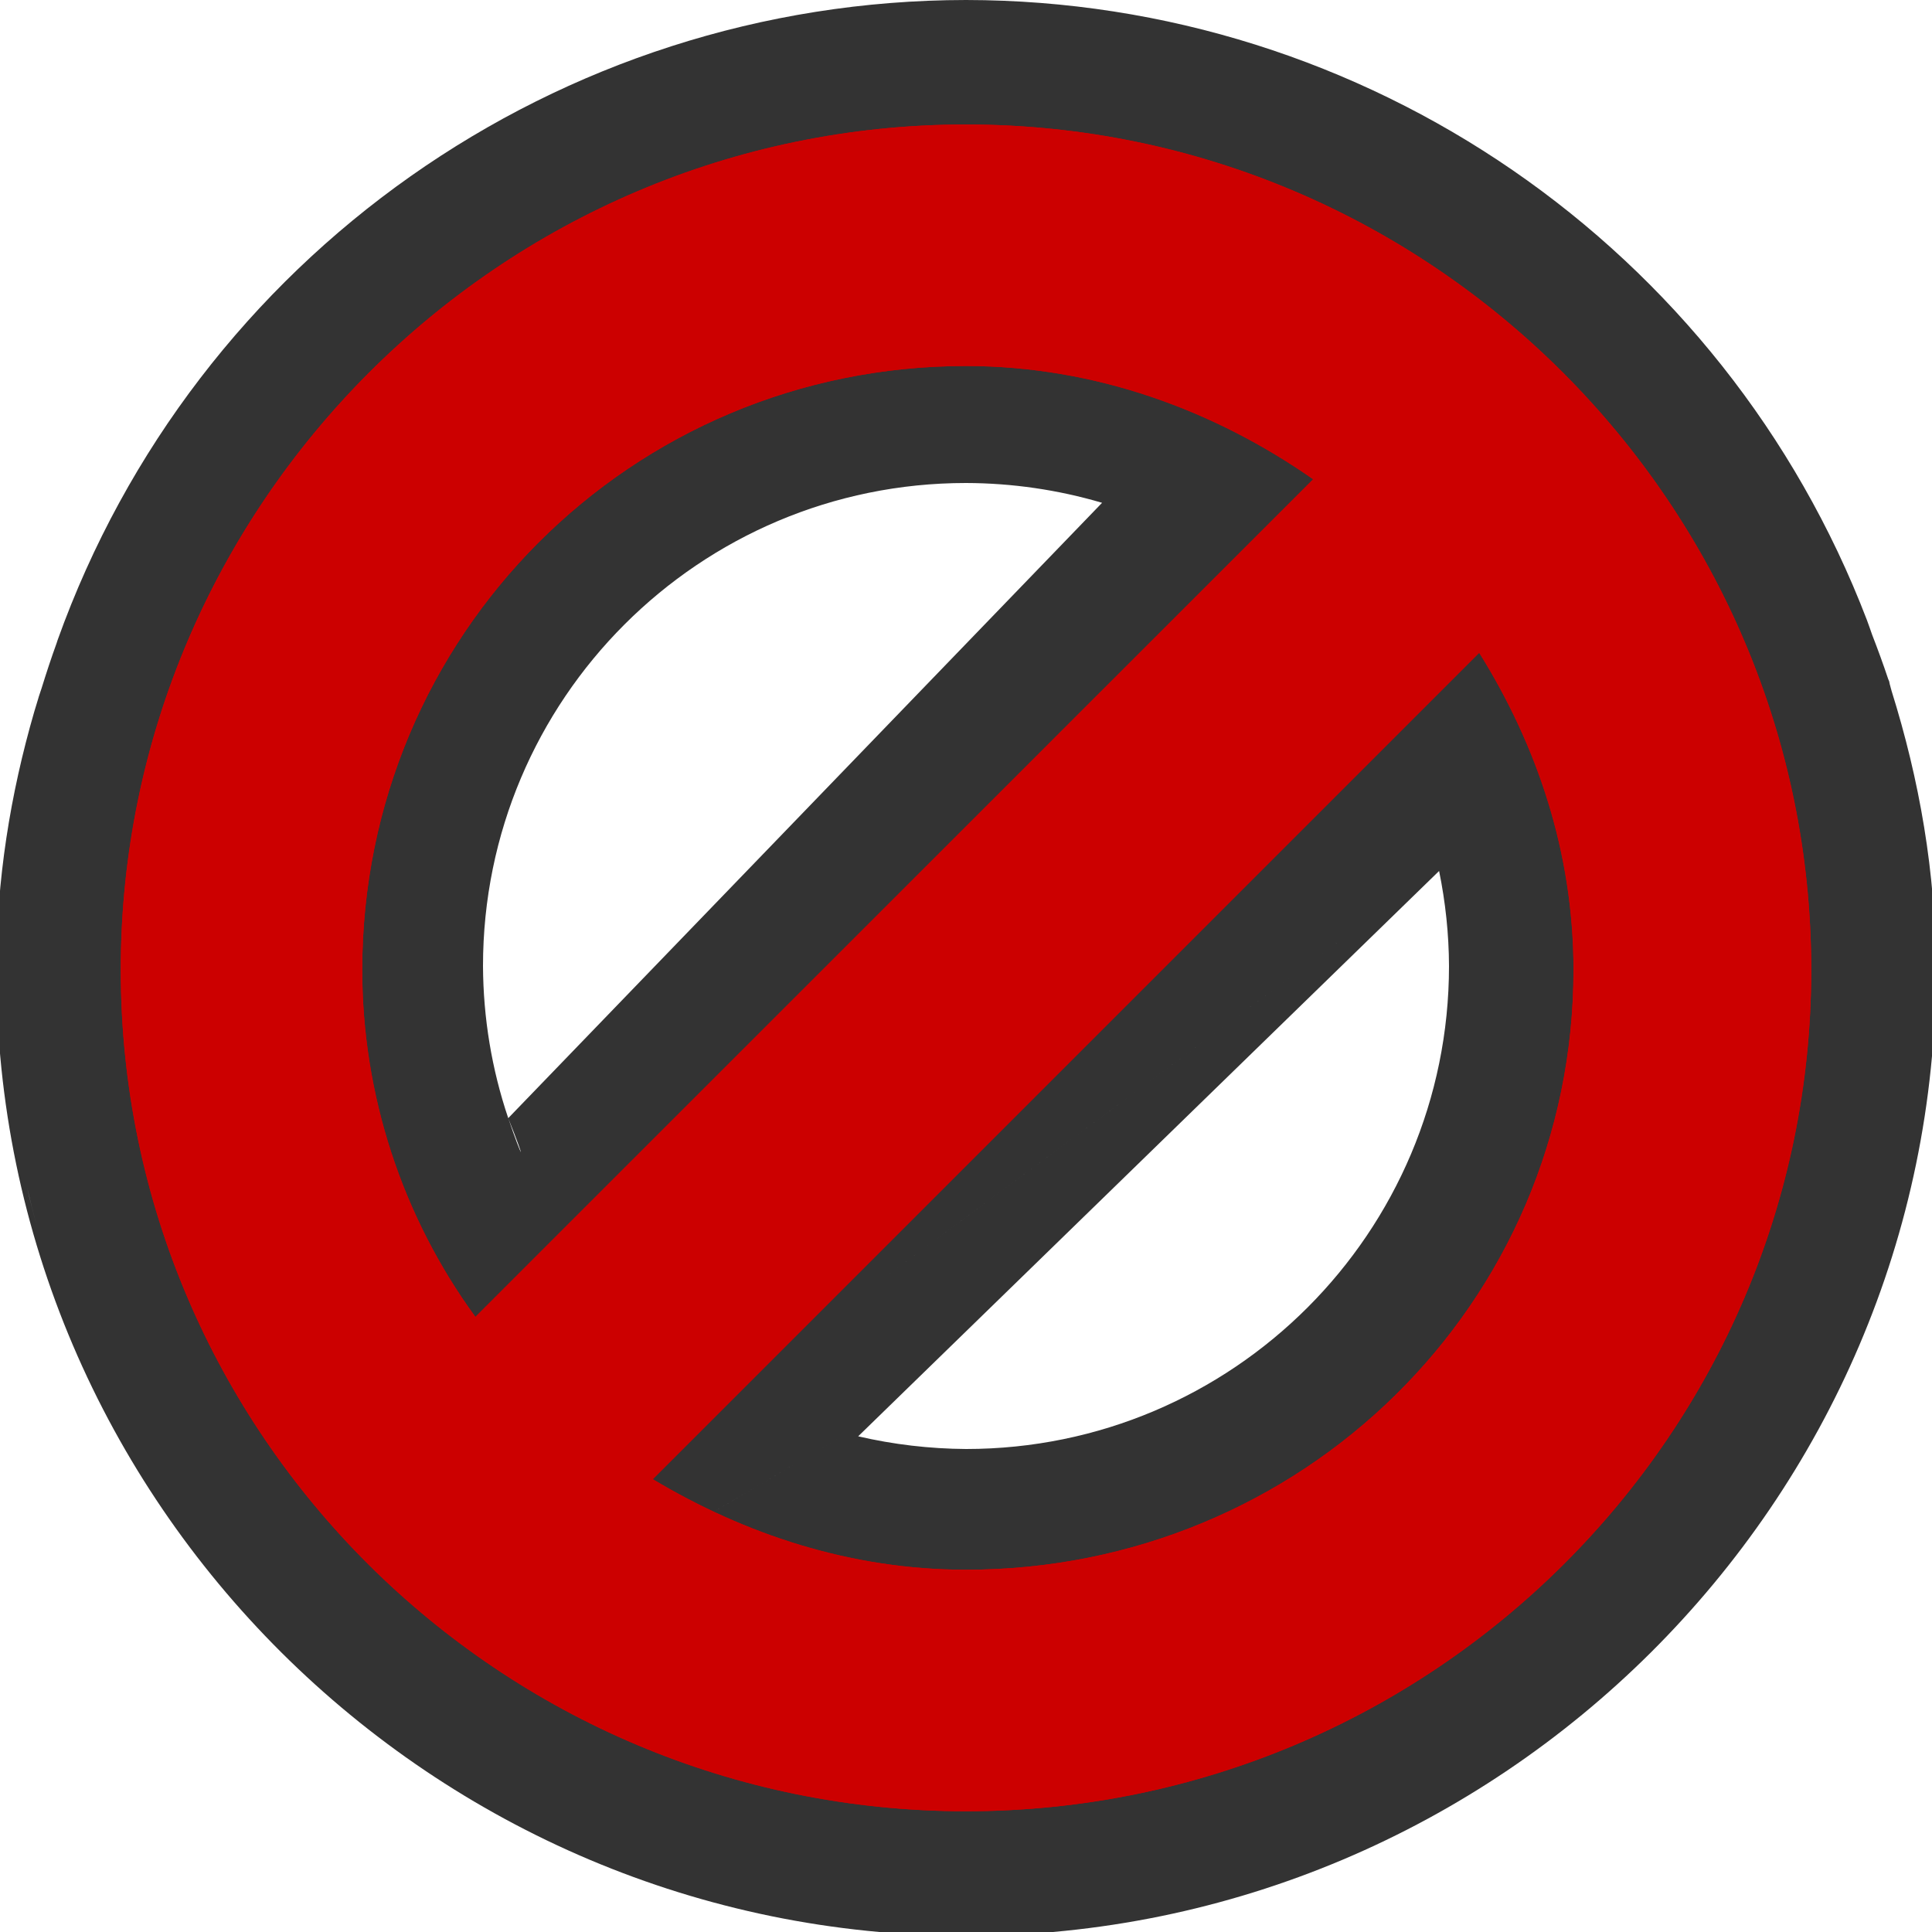
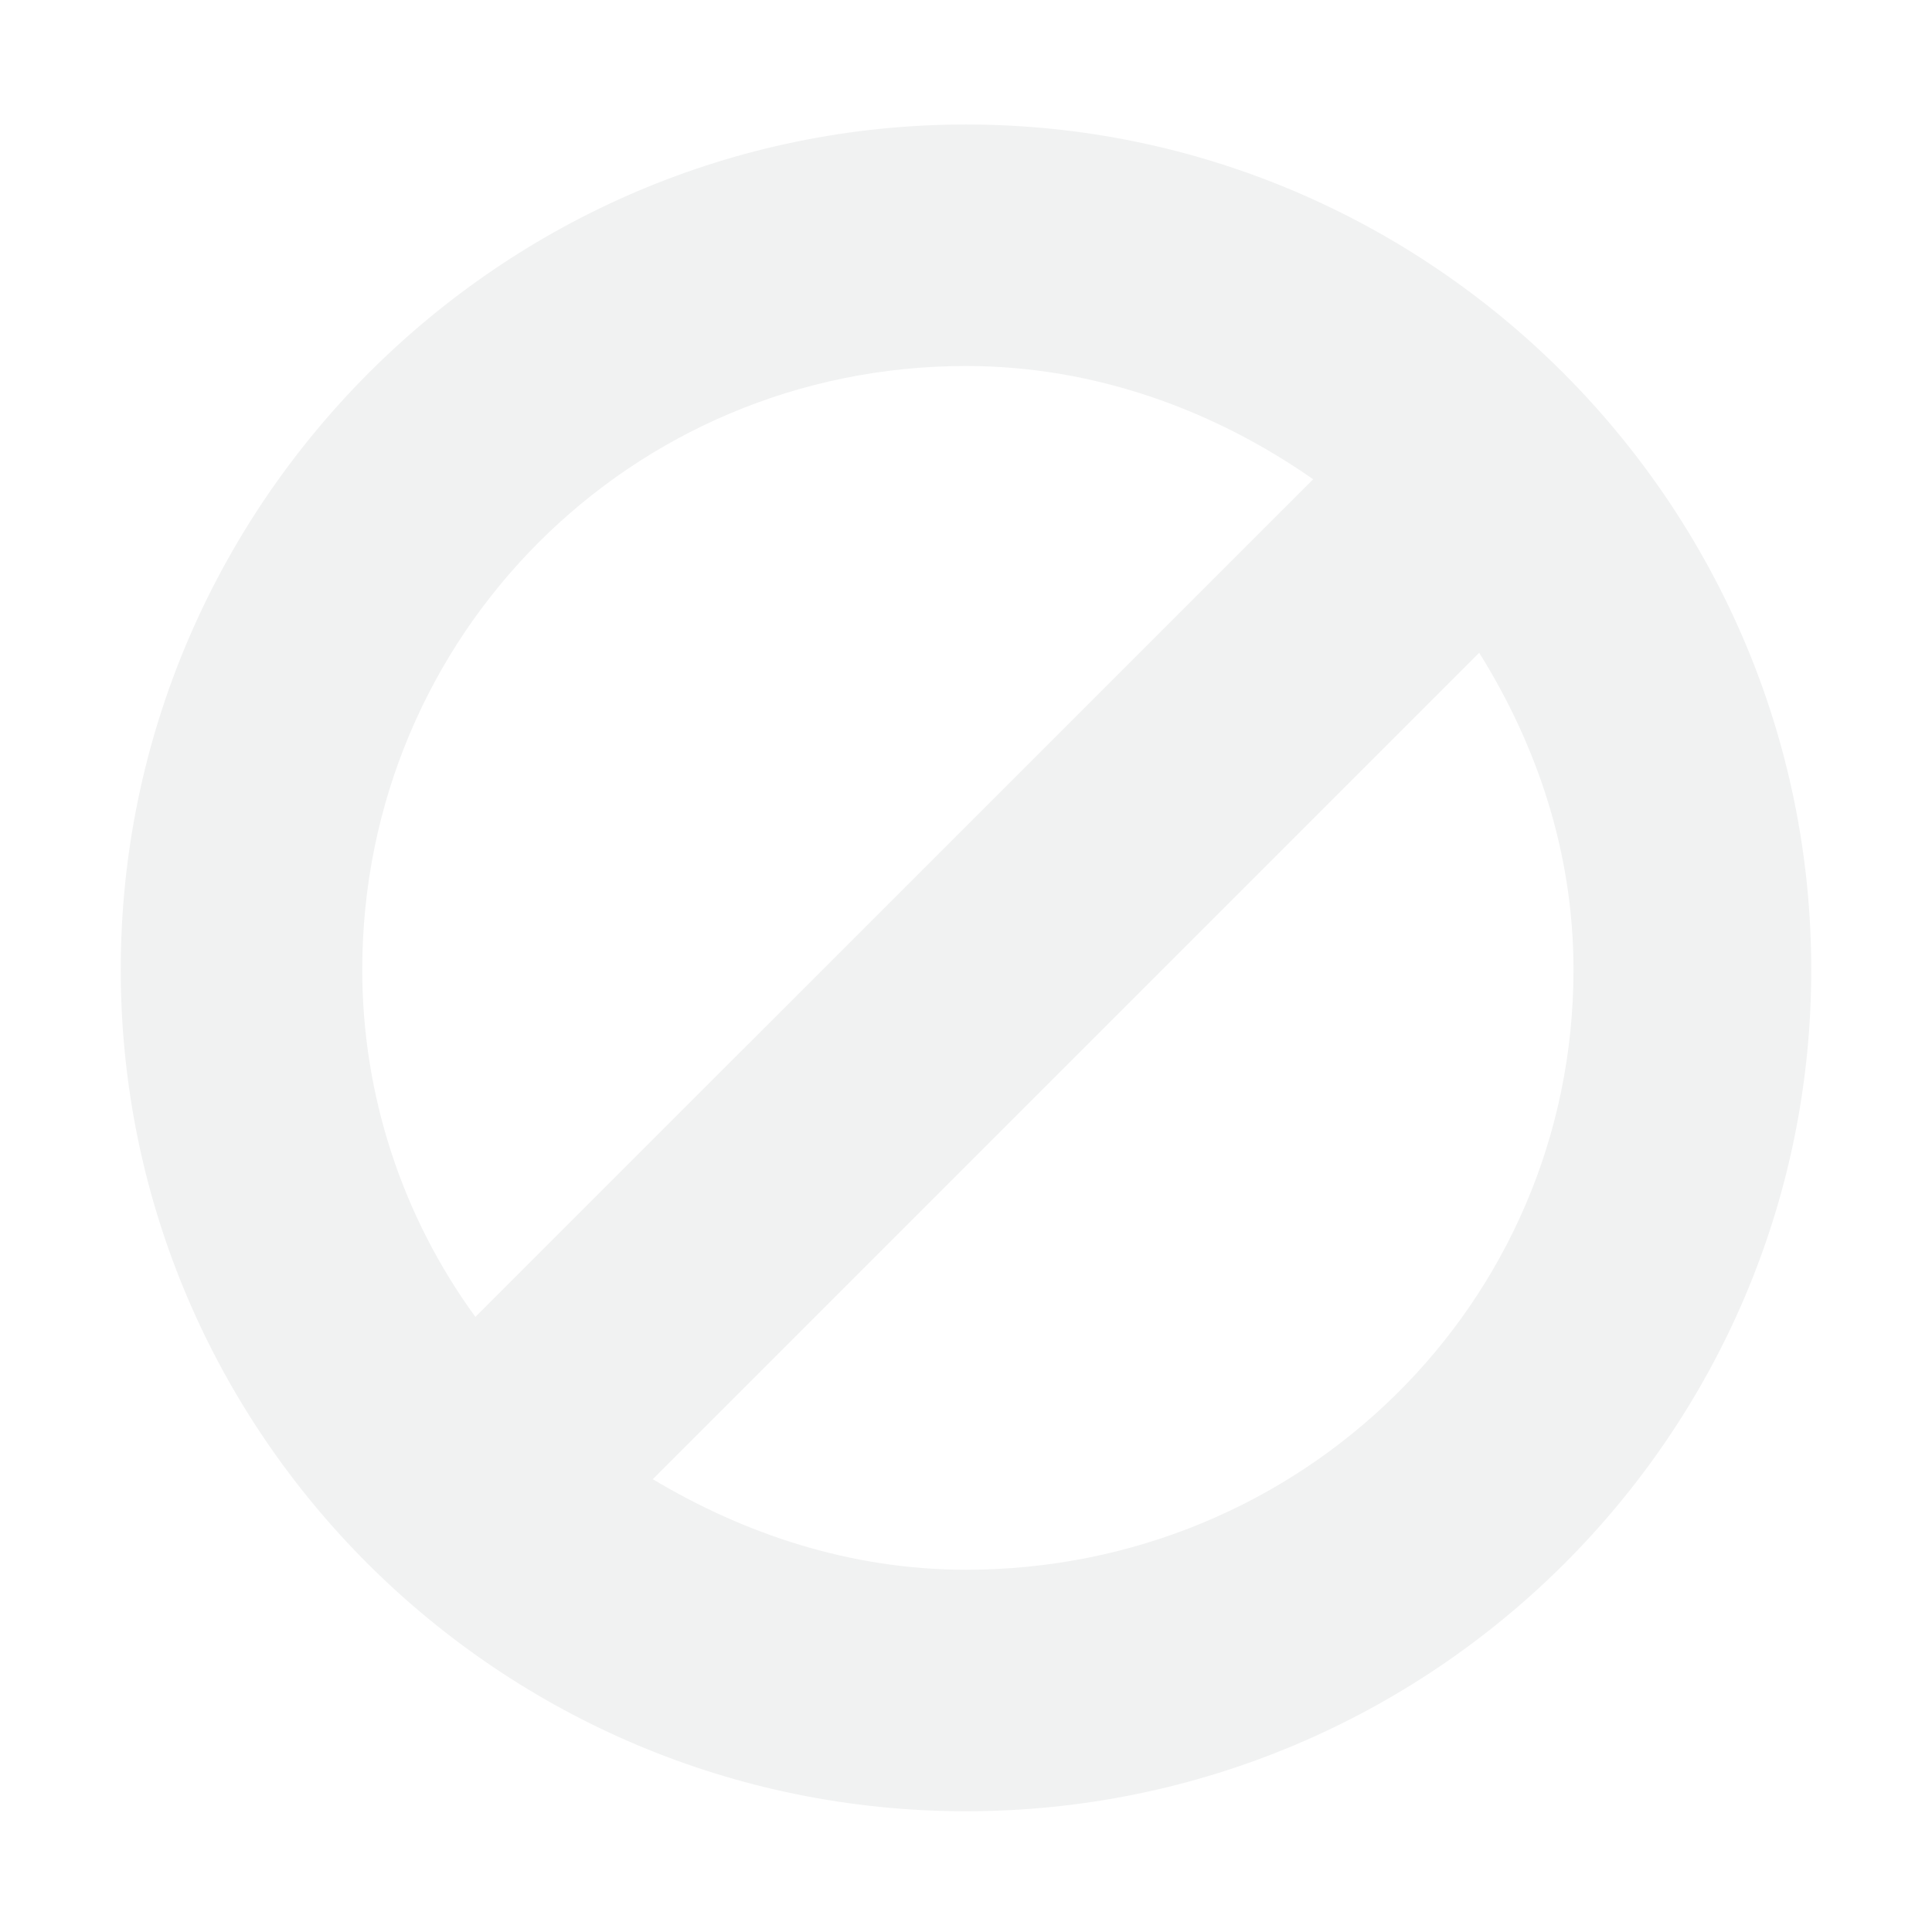
<svg xmlns="http://www.w3.org/2000/svg" version="1.1" viewBox="0 0 16 16">
-   <path d="m8 0c-3.375 0.003-6.385 2.124-7.523 5.301-0.003 0.008-0.005 0.017-0.008 0.025-0.045 0.124-0.086 0.249-0.125 0.375-0.009 0.03-0.021 0.059-0.029 0.09-0.011 0.034-0.021 0.068-0.031 0.102-0.198 0.682-0.314 1.396-0.314 2.139 0 4.406 3.615 8 8.031 8 4.416 0 8.031-3.594 8.031-8 0-0.806-0.137-1.577-0.367-2.311l-0.002-0.008c-0.001-0.005-0.003-0.009-0.004-0.014-0.002-0.008-0.004-0.016-0.006-0.023l-0.002-0.006c-0.002-0.01-0.004-0.02-0.006-0.029-0-0.001-0.002-0.003-0.002-0.004l-0.006-0.014c-0.041-0.123-0.086-0.246-0.133-0.367-0.014-0.04-0.028-0.081-0.043-0.121-1.184-3.09-4.15-5.131-7.46-5.135zm0 4c0.382 0.001 0.761 0.056 1.127 0.164 0.295 0.103 0.243 0.074 0 0l-4.918 5.096c0.163 0.409 0.114 0.338 0 0-0.137-0.406-0.207-0.831-0.209-1.26 0-2.209 1.791-4 4-4zm-7.732 1.969c-0.007 0.032-0.015 0.064-0.021 0.096 0.007-0.032 0.014-0.064 0.021-0.096zm11.644 1.217c-7.941 5.876-3.971 2.938 0 0zm0.006 0.027c0.053 0.259 0.081 0.523 0.082 0.787 0 2.209-1.791 4-4 4-0.301-0.002-0.6-0.037-0.893-0.105zm4.061 0.348c0.012 0.146 0.019 0.293 0.022 0.44-0.003-0.147-0.01-0.293-0.021-0.44zm-15.755 2.272c0.025 0.108 0.052 0.215 0.082 0.322-0.03-0.106-0.057-0.213-0.082-0.322zm6.787 2.039c-4.673 2.753-2.337 1.376 0 0zm3.144 3.824c-0.107 0.03-0.214 0.057-0.322 0.082 0.108-0.025 0.215-0.052 0.322-0.082z" fill="#333" />
-   <path style="text-decoration-line:none;text-transform:none;text-indent:0" font-family="Sans" d="m8 1.031c-3.86 0-7 3.156-7 7 0 3.845 3.14 6.969 7 6.969s7-3.124 7-6.969c0-3.844-3.14-7-7-7zm0 2c1.073 0 2.062 0.37 2.875 0.938l-6.938 6.937a4.88 4.88 0 0 1 -0.937 -2.875c0-2.765 2.223-5 5-5zm4.25 2.375c0.478 0.765 0.781 1.653 0.781 2.625 0 2.766-2.254 4.969-5.031 4.969-0.957 0-1.835-0.296-2.594-0.75z" overflow="visible" font-weight="400" fill="#c00" />
-   <path style="color:#000000;text-decoration-line:none;text-transform:none;text-indent:0" d="m8 1.031c-3.86 0-7 3.156-7 7 0 3.845 3.14 6.969 7 6.969s7-3.124 7-6.969c0-3.844-3.14-7-7-7zm0 2c1.073 0 2.062 0.37 2.875 0.938l-6.938 6.937a4.88 4.88 0 0 1 -0.937 -2.875c0-2.765 2.223-5 5-5zm4.25 2.375c0.478 0.765 0.781 1.653 0.781 2.625 0 2.766-2.254 4.969-5.031 4.969-0.957 0-1.835-0.296-2.594-0.75z" overflow="visible" font-weight="400" fill="#c00" />
+   <path style="color:#000000;text-decoration-line:none;text-transform:none;text-indent:0" d="m8 1.031c-3.86 0-7 3.156-7 7 0 3.845 3.14 6.969 7 6.969s7-3.124 7-6.969c0-3.844-3.14-7-7-7zm0 2c1.073 0 2.062 0.37 2.875 0.938l-6.938 6.937a4.88 4.88 0 0 1 -0.937 -2.875c0-2.765 2.223-5 5-5zm4.25 2.375c0.478 0.765 0.781 1.653 0.781 2.625 0 2.766-2.254 4.969-5.031 4.969-0.957 0-1.835-0.296-2.594-0.75z" overflow="visible" font-weight="400" fill="#f1f2f2" />
</svg>
